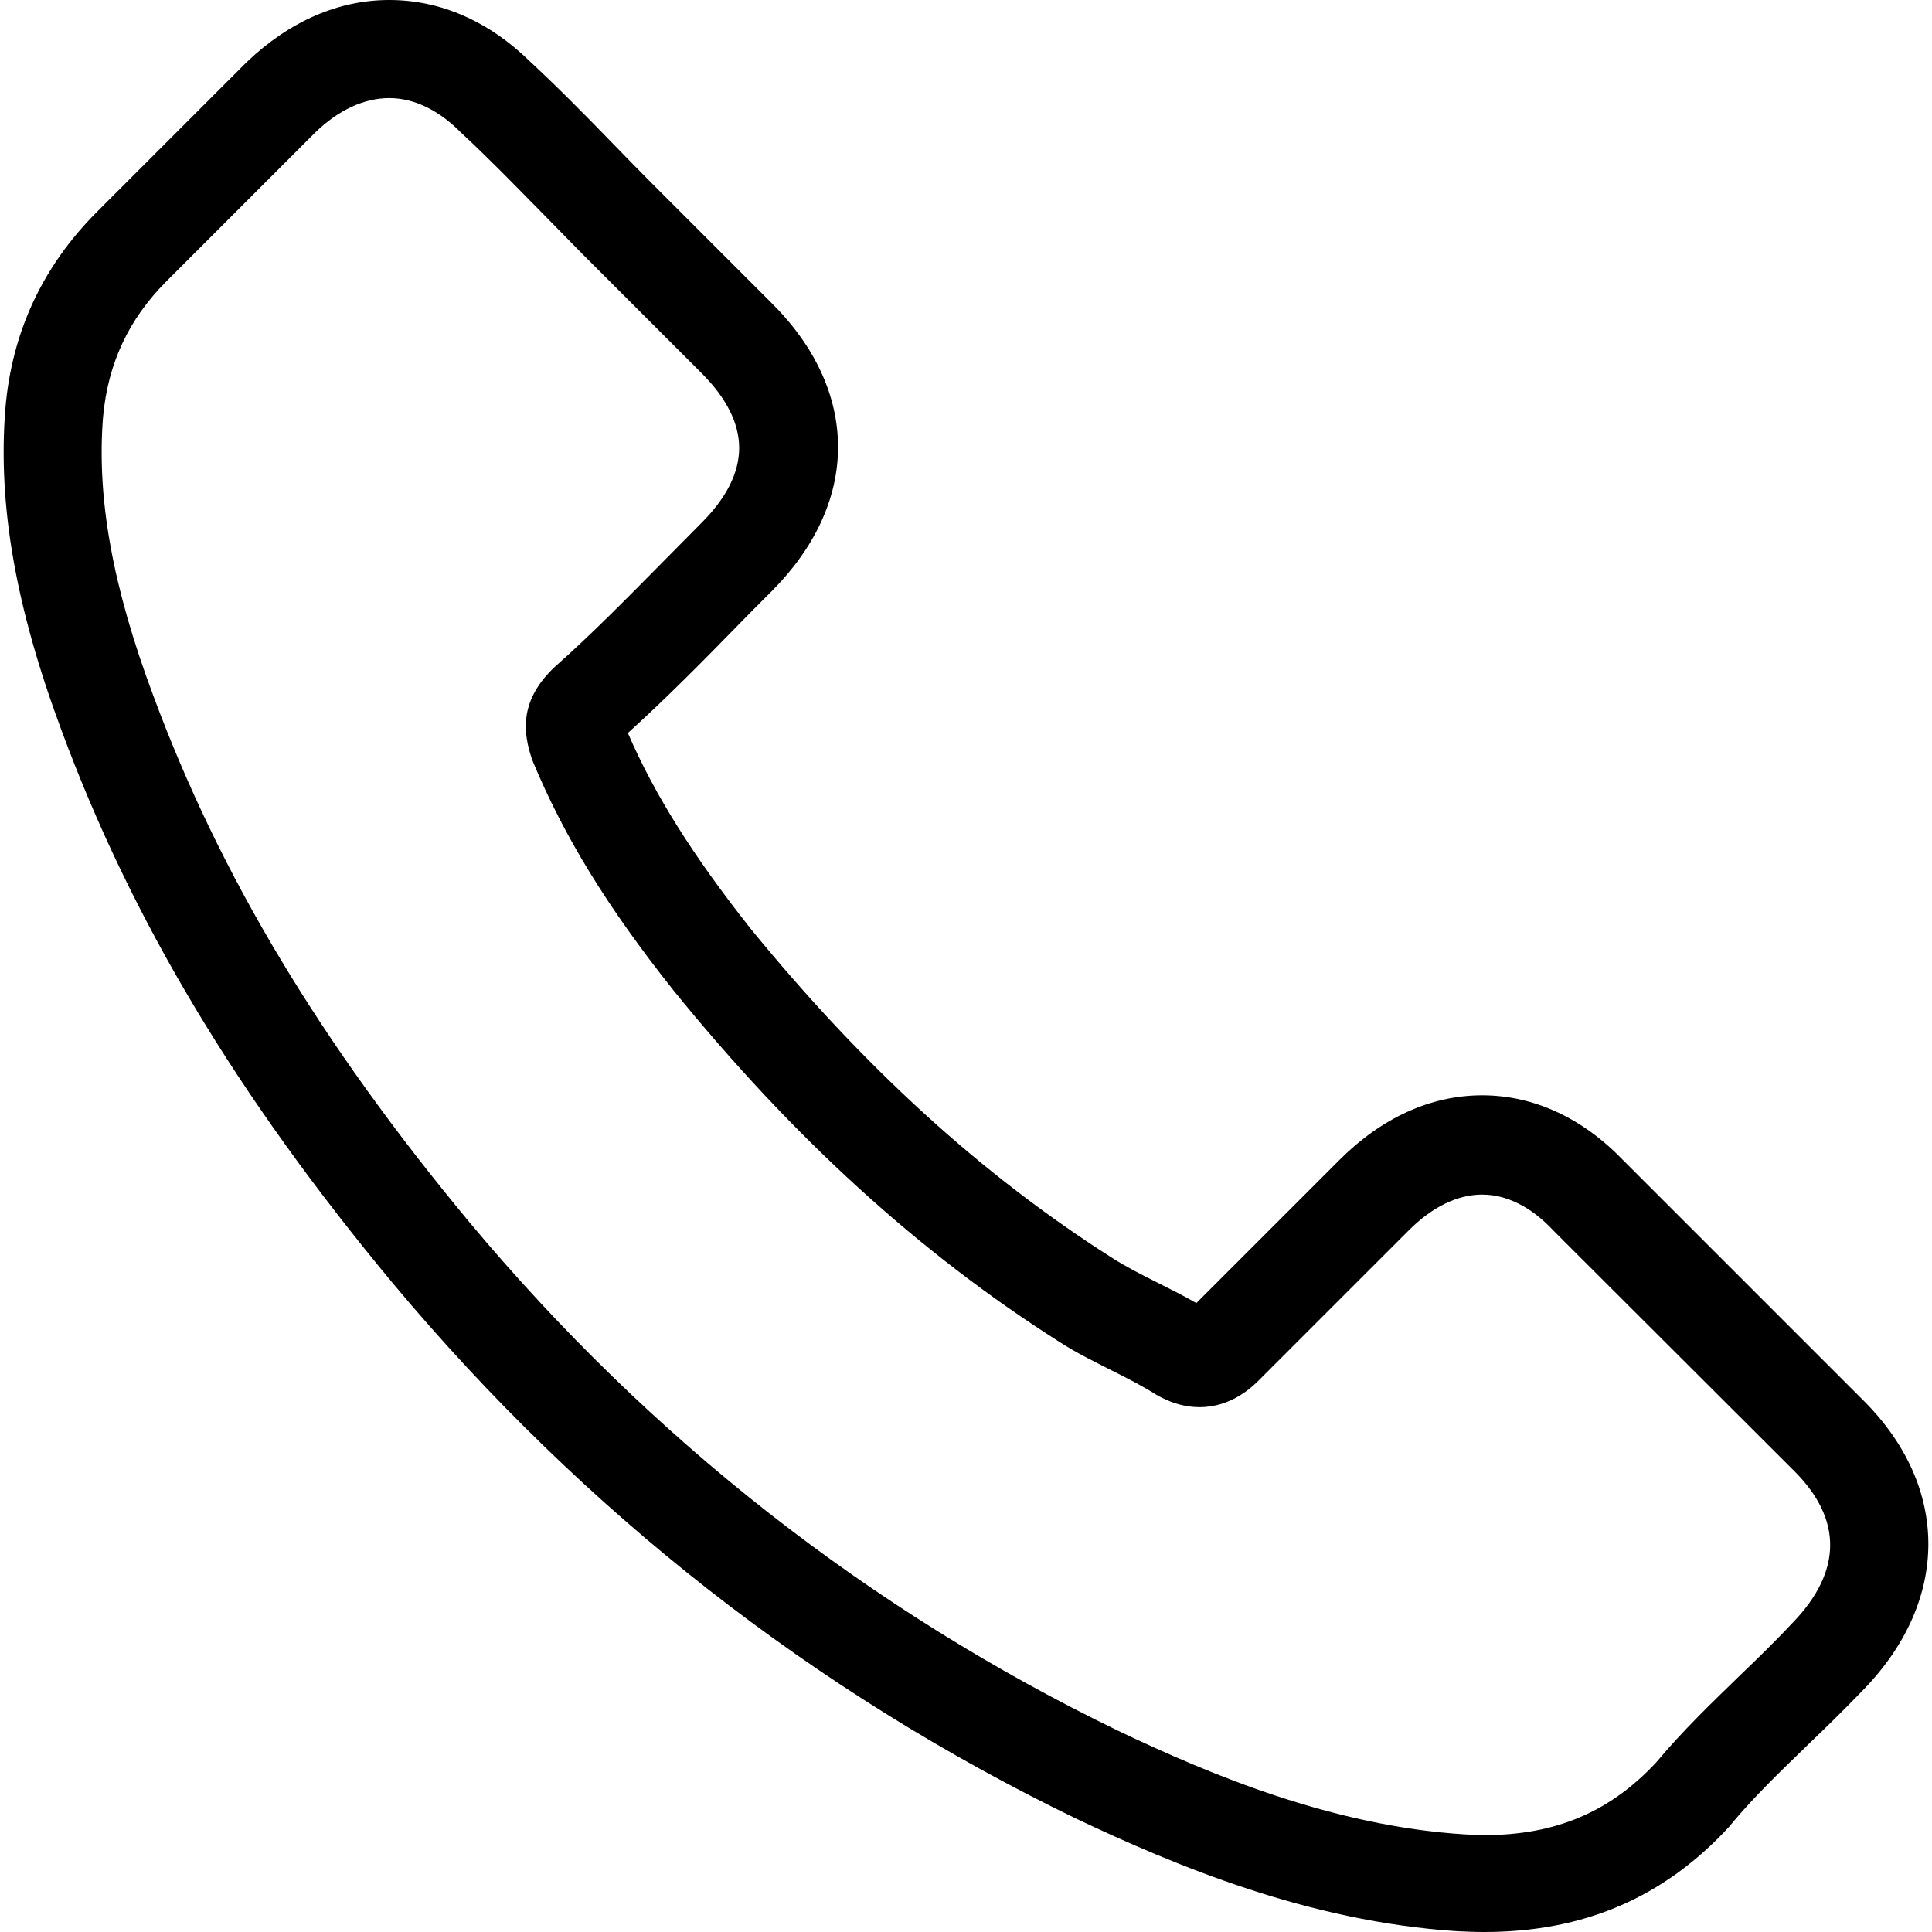
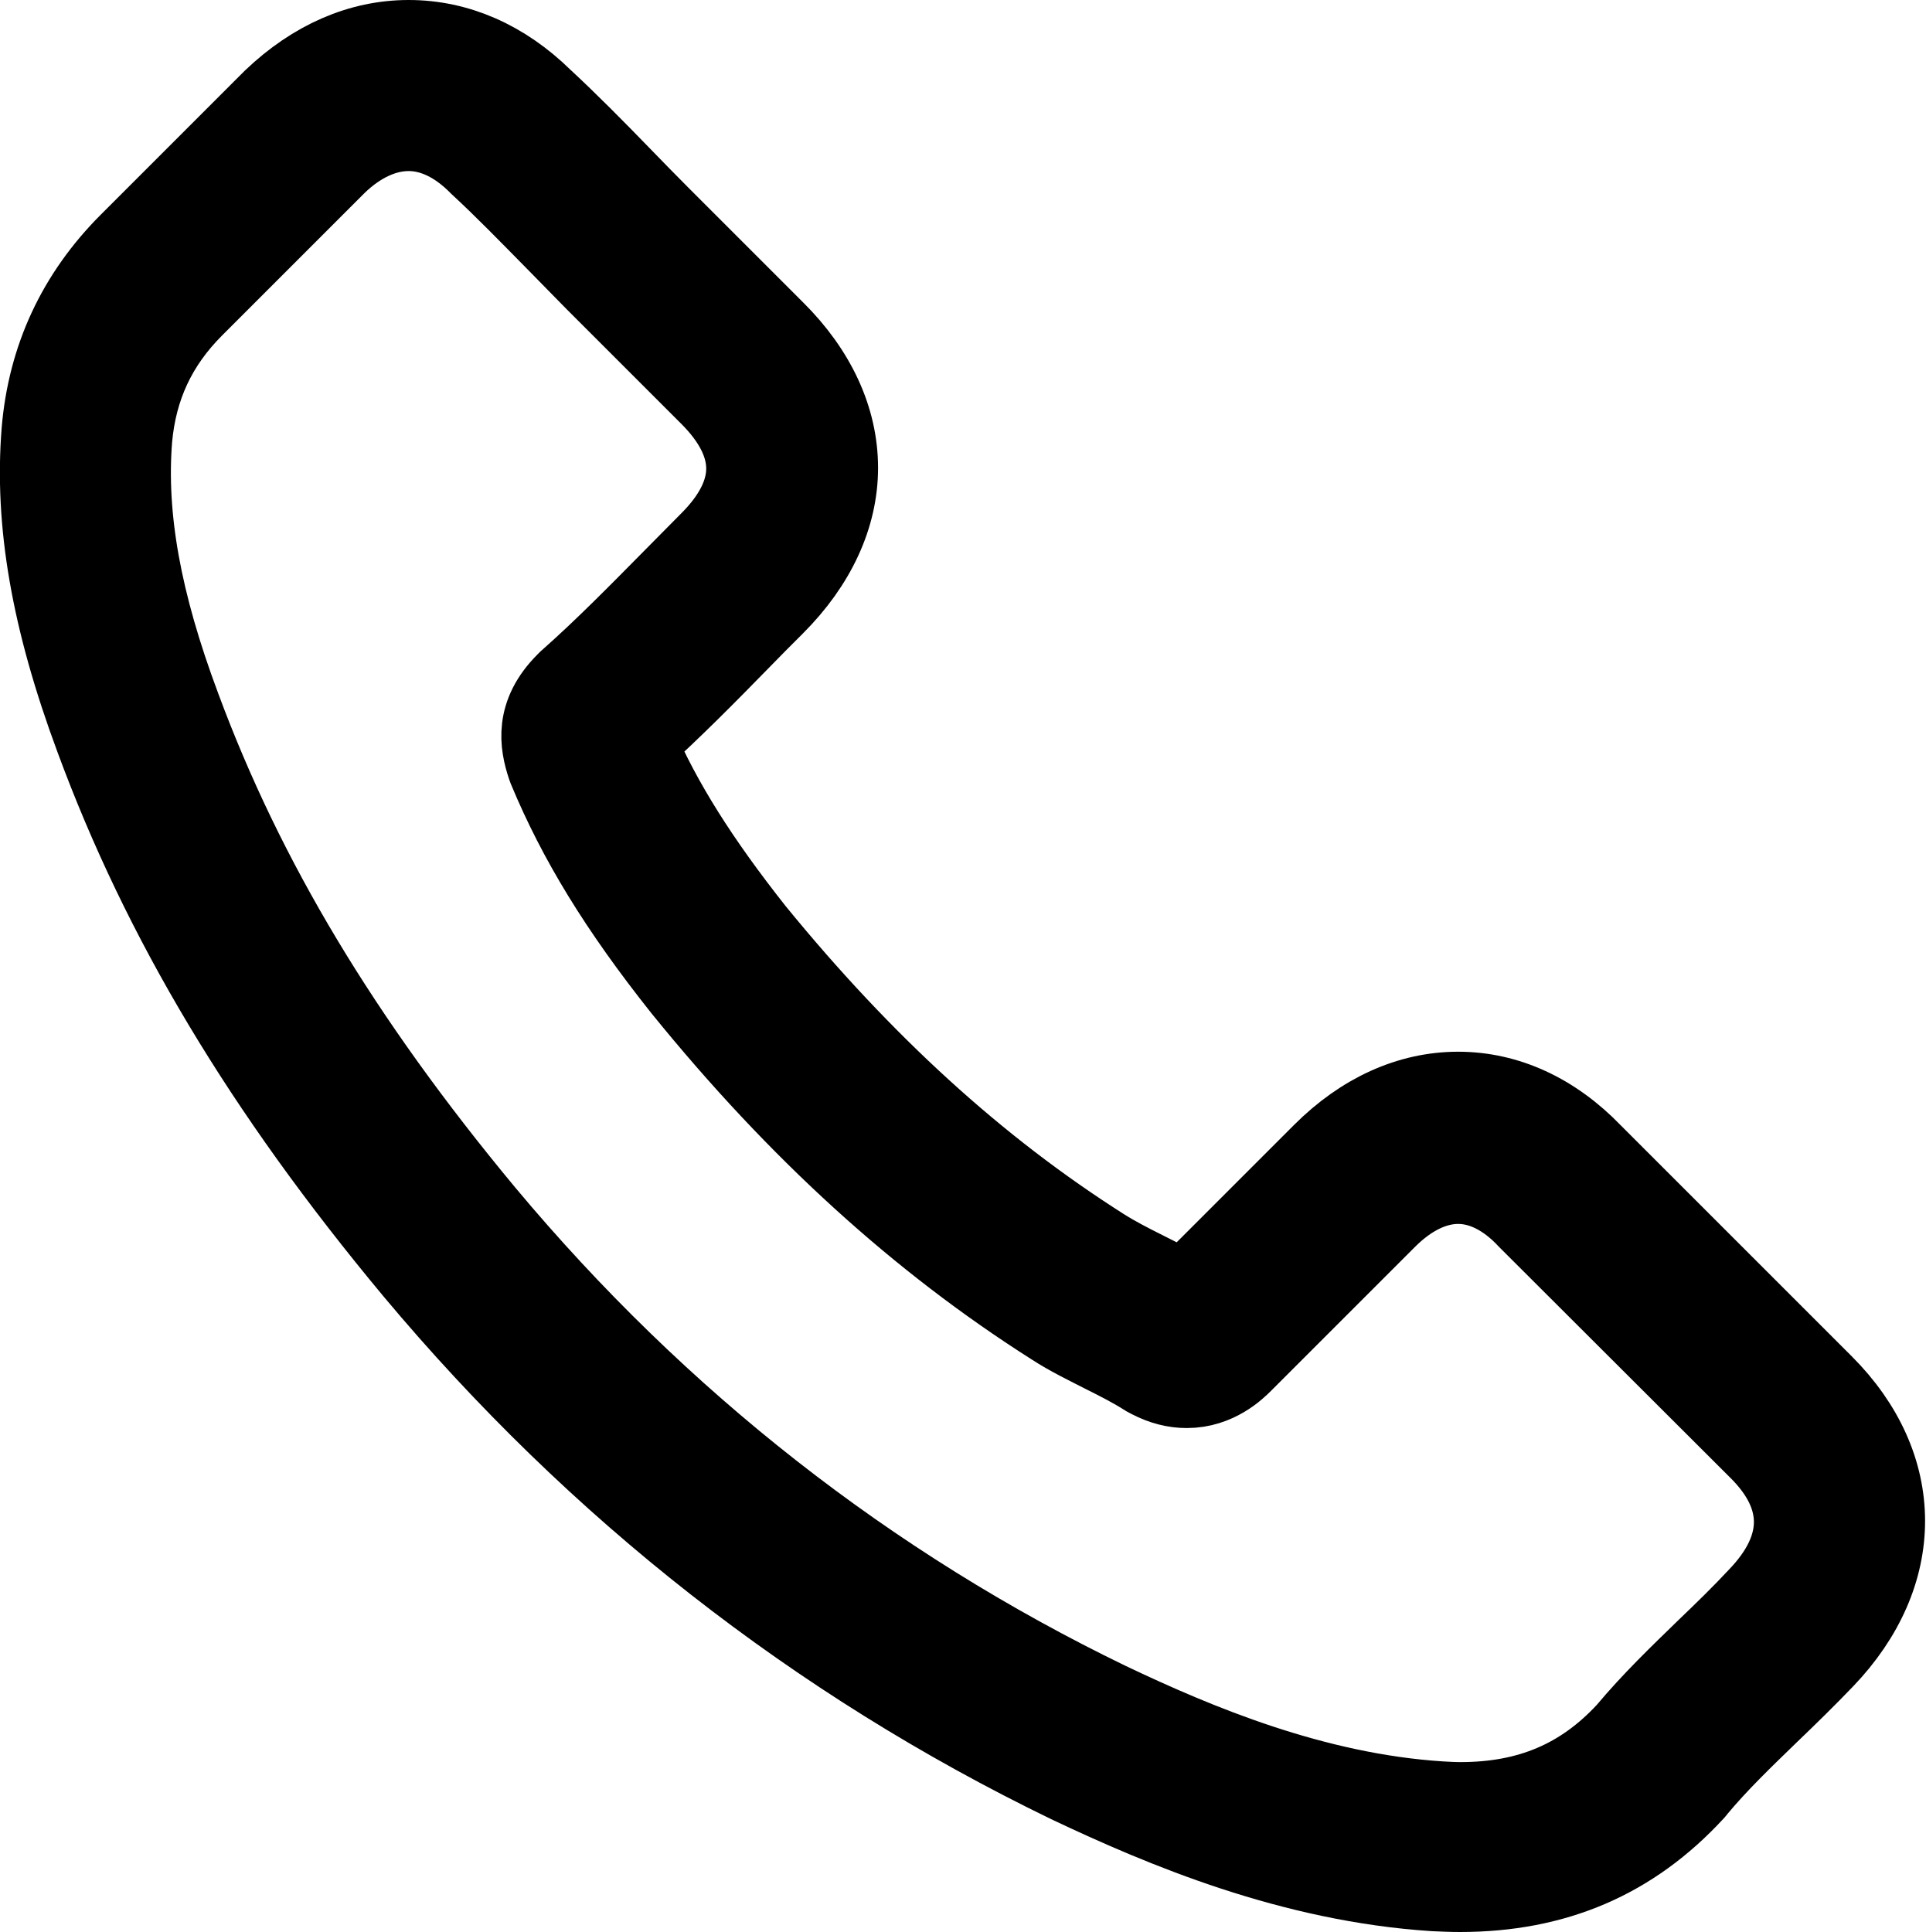
- <svg xmlns="http://www.w3.org/2000/svg" version="1.1" id="Capa_1" x="0px" y="0px" viewBox="0 0 482.6 482.6" style="enable-background:new 0 0 482.6 482.6;" xml:space="preserve">
+ <svg xmlns="http://www.w3.org/2000/svg" version="1.1" id="Capa_1" x="0px" y="0px" viewBox="0 0 500.8 502.6" style="enable-background:new 0 0 500.8 502.6;" xml:space="preserve">
+   <style type="text/css">
+ 	.st0{stroke:#000000;stroke-width:20;stroke-miterlimit:10;}
+ </style>
  <g>
-     <path d="M98.339,320.8c47.6,56.9,104.9,101.7,170.3,133.4c24.9,11.8,58.2,25.8,95.3,28.2c2.3,0.1,4.5,0.2,6.8,0.2   c24.9,0,44.9-8.6,61.2-26.3c0.1-0.1,0.3-0.3,0.4-0.5c5.8-7,12.4-13.3,19.3-20c4.7-4.5,9.5-9.2,14.1-14   c21.3-22.2,21.3-50.4-0.2-71.9l-60.1-60.1c-10.2-10.6-22.4-16.2-35.2-16.2c-12.8,0-25.1,5.6-35.6,16.1l-35.8,35.8   c-3.3-1.9-6.7-3.6-9.9-5.2c-4-2-7.7-3.9-11-6c-32.6-20.7-62.2-47.7-90.5-82.4c-14.3-18.1-23.9-33.3-30.6-48.8   c9.4-8.5,18.2-17.4,26.7-26.1c3-3.1,6.1-6.2,9.2-9.3c10.8-10.8,16.6-23.3,16.6-36s-5.7-25.2-16.6-36l-29.8-29.8   c-3.5-3.5-6.8-6.9-10.2-10.4c-6.6-6.8-13.5-13.8-20.3-20.1c-10.3-10.1-22.4-15.4-35.2-15.4c-12.7,0-24.9,5.3-35.6,15.5l-37.4,37.4   c-13.6,13.6-21.3,30.1-22.9,49.2c-1.9,23.9,2.5,49.3,13.9,80C32.739,229.6,59.139,273.7,98.339,320.8z M25.739,104.2   c1.2-13.3,6.3-24.4,15.9-34l37.2-37.2c5.8-5.6,12.2-8.5,18.4-8.5c6.1,0,12.3,2.9,18,8.7c6.7,6.2,13,12.7,19.8,19.6   c3.4,3.5,6.9,7,10.4,10.6l29.8,29.8c6.2,6.2,9.4,12.5,9.4,18.7s-3.2,12.5-9.4,18.7c-3.1,3.1-6.2,6.3-9.3,9.4   c-9.3,9.4-18,18.3-27.6,26.8c-0.2,0.2-0.3,0.3-0.5,0.5c-8.3,8.3-7,16.2-5,22.2c0.1,0.3,0.2,0.5,0.3,0.8   c7.7,18.5,18.4,36.1,35.1,57.1c30,37,61.6,65.7,96.4,87.8c4.3,2.8,8.9,5,13.2,7.2c4,2,7.7,3.9,11,6c0.4,0.2,0.7,0.4,1.1,0.6   c3.3,1.7,6.5,2.5,9.7,2.5c8,0,13.2-5.1,14.9-6.8l37.4-37.4c5.8-5.8,12.1-8.9,18.3-8.9c7.6,0,13.8,4.7,17.7,8.9l60.3,60.2   c12,12,11.9,25-0.3,37.7c-4.2,4.5-8.6,8.8-13.3,13.3c-7,6.8-14.3,13.8-20.9,21.7c-11.5,12.4-25.2,18.2-42.9,18.2   c-1.7,0-3.5-0.1-5.2-0.2c-32.8-2.1-63.3-14.9-86.2-25.8c-62.2-30.1-116.8-72.8-162.1-127c-37.3-44.9-62.4-86.7-79-131.5   C28.039,146.4,24.139,124.3,25.739,104.2z" />
+     <path class="st0" d="M107.4,330.8c47.6,56.9,104.9,101.7,170.3,133.4c24.9,11.8,58.2,25.8,95.3,28.2c2.3,0.1,4.5,0.2,6.8,0.2   c24.9,0,44.9-8.6,61.2-26.3c0.1-0.1,0.3-0.3,0.4-0.5c5.8-7,12.4-13.3,19.3-20c4.7-4.5,9.5-9.2,14.1-14   c21.3-22.2,21.3-50.4-0.2-71.9l-60.1-60.1c-10.2-10.6-22.4-16.2-35.2-16.2c-12.8,0-25.1,5.6-35.6,16.1l-35.8,35.8   c-3.3-1.9-6.7-3.6-9.9-5.2c-4-2-7.7-3.9-11-6c-32.6-20.7-62.2-47.7-90.5-82.4c-14.3-18.1-23.9-33.3-30.6-48.8   c9.4-8.5,18.2-17.4,26.7-26.1c3-3.1,6.1-6.2,9.2-9.3c10.8-10.8,16.6-23.3,16.6-36s-5.7-25.2-16.6-36L172,55.9   c-3.5-3.5-6.8-6.9-10.2-10.4c-6.6-6.8-13.5-13.8-20.3-20.1C131.2,15.3,119.1,10,106.3,10c-12.7,0-24.9,5.3-35.6,15.5L33.3,62.9   C19.7,76.5,12,93,10.4,112.1c-1.9,23.9,2.5,49.3,13.9,80C41.8,239.6,68.2,283.7,107.4,330.8z M34.8,114.2   c1.2-13.3,6.3-24.4,15.9-34L87.9,43c5.8-5.6,12.2-8.5,18.4-8.5c6.1,0,12.3,2.9,18,8.7c6.7,6.2,13,12.7,19.8,19.6   c3.4,3.5,6.9,7,10.4,10.6l29.8,29.8c6.2,6.2,9.4,12.5,9.4,18.7s-3.2,12.5-9.4,18.7c-3.1,3.1-6.2,6.3-9.3,9.4   c-9.3,9.4-18,18.3-27.6,26.8c-0.2,0.2-0.3,0.3-0.5,0.5c-8.3,8.3-7,16.2-5,22.2c0.1,0.3,0.2,0.5,0.3,0.8   c7.7,18.5,18.4,36.1,35.1,57.1c30,37,61.6,65.7,96.4,87.8c4.3,2.8,8.9,5,13.2,7.2c4,2,7.7,3.9,11,6c0.4,0.2,0.7,0.4,1.1,0.6   c3.3,1.7,6.5,2.5,9.7,2.5c8,0,13.2-5.1,14.9-6.8l37.4-37.4c5.8-5.8,12.1-8.9,18.3-8.9c7.6,0,13.8,4.7,17.7,8.9l60.3,60.2   c12,12,11.9,25-0.3,37.7c-4.2,4.5-8.6,8.8-13.3,13.3c-7,6.8-14.3,13.8-20.9,21.7c-11.5,12.4-25.2,18.2-42.9,18.2   c-1.7,0-3.5-0.1-5.2-0.2c-32.8-2.1-63.3-14.9-86.2-25.8c-62.2-30.1-116.8-72.8-162.1-127c-37.3-44.9-62.4-86.7-79-131.5   C37.1,156.4,33.2,134.3,34.8,114.2z" />
  </g>
-   <g>
- </g>
-   <g>
- </g>
-   <g>
- </g>
-   <g>
- </g>
-   <g>
- </g>
-   <g>
- </g>
-   <g>
- </g>
-   <g>
- </g>
-   <g>
- </g>
-   <g>
- </g>
-   <g>
- </g>
-   <g>
- </g>
-   <g>
- </g>
-   <g>
- </g>
-   <g>
- </g>
</svg>
